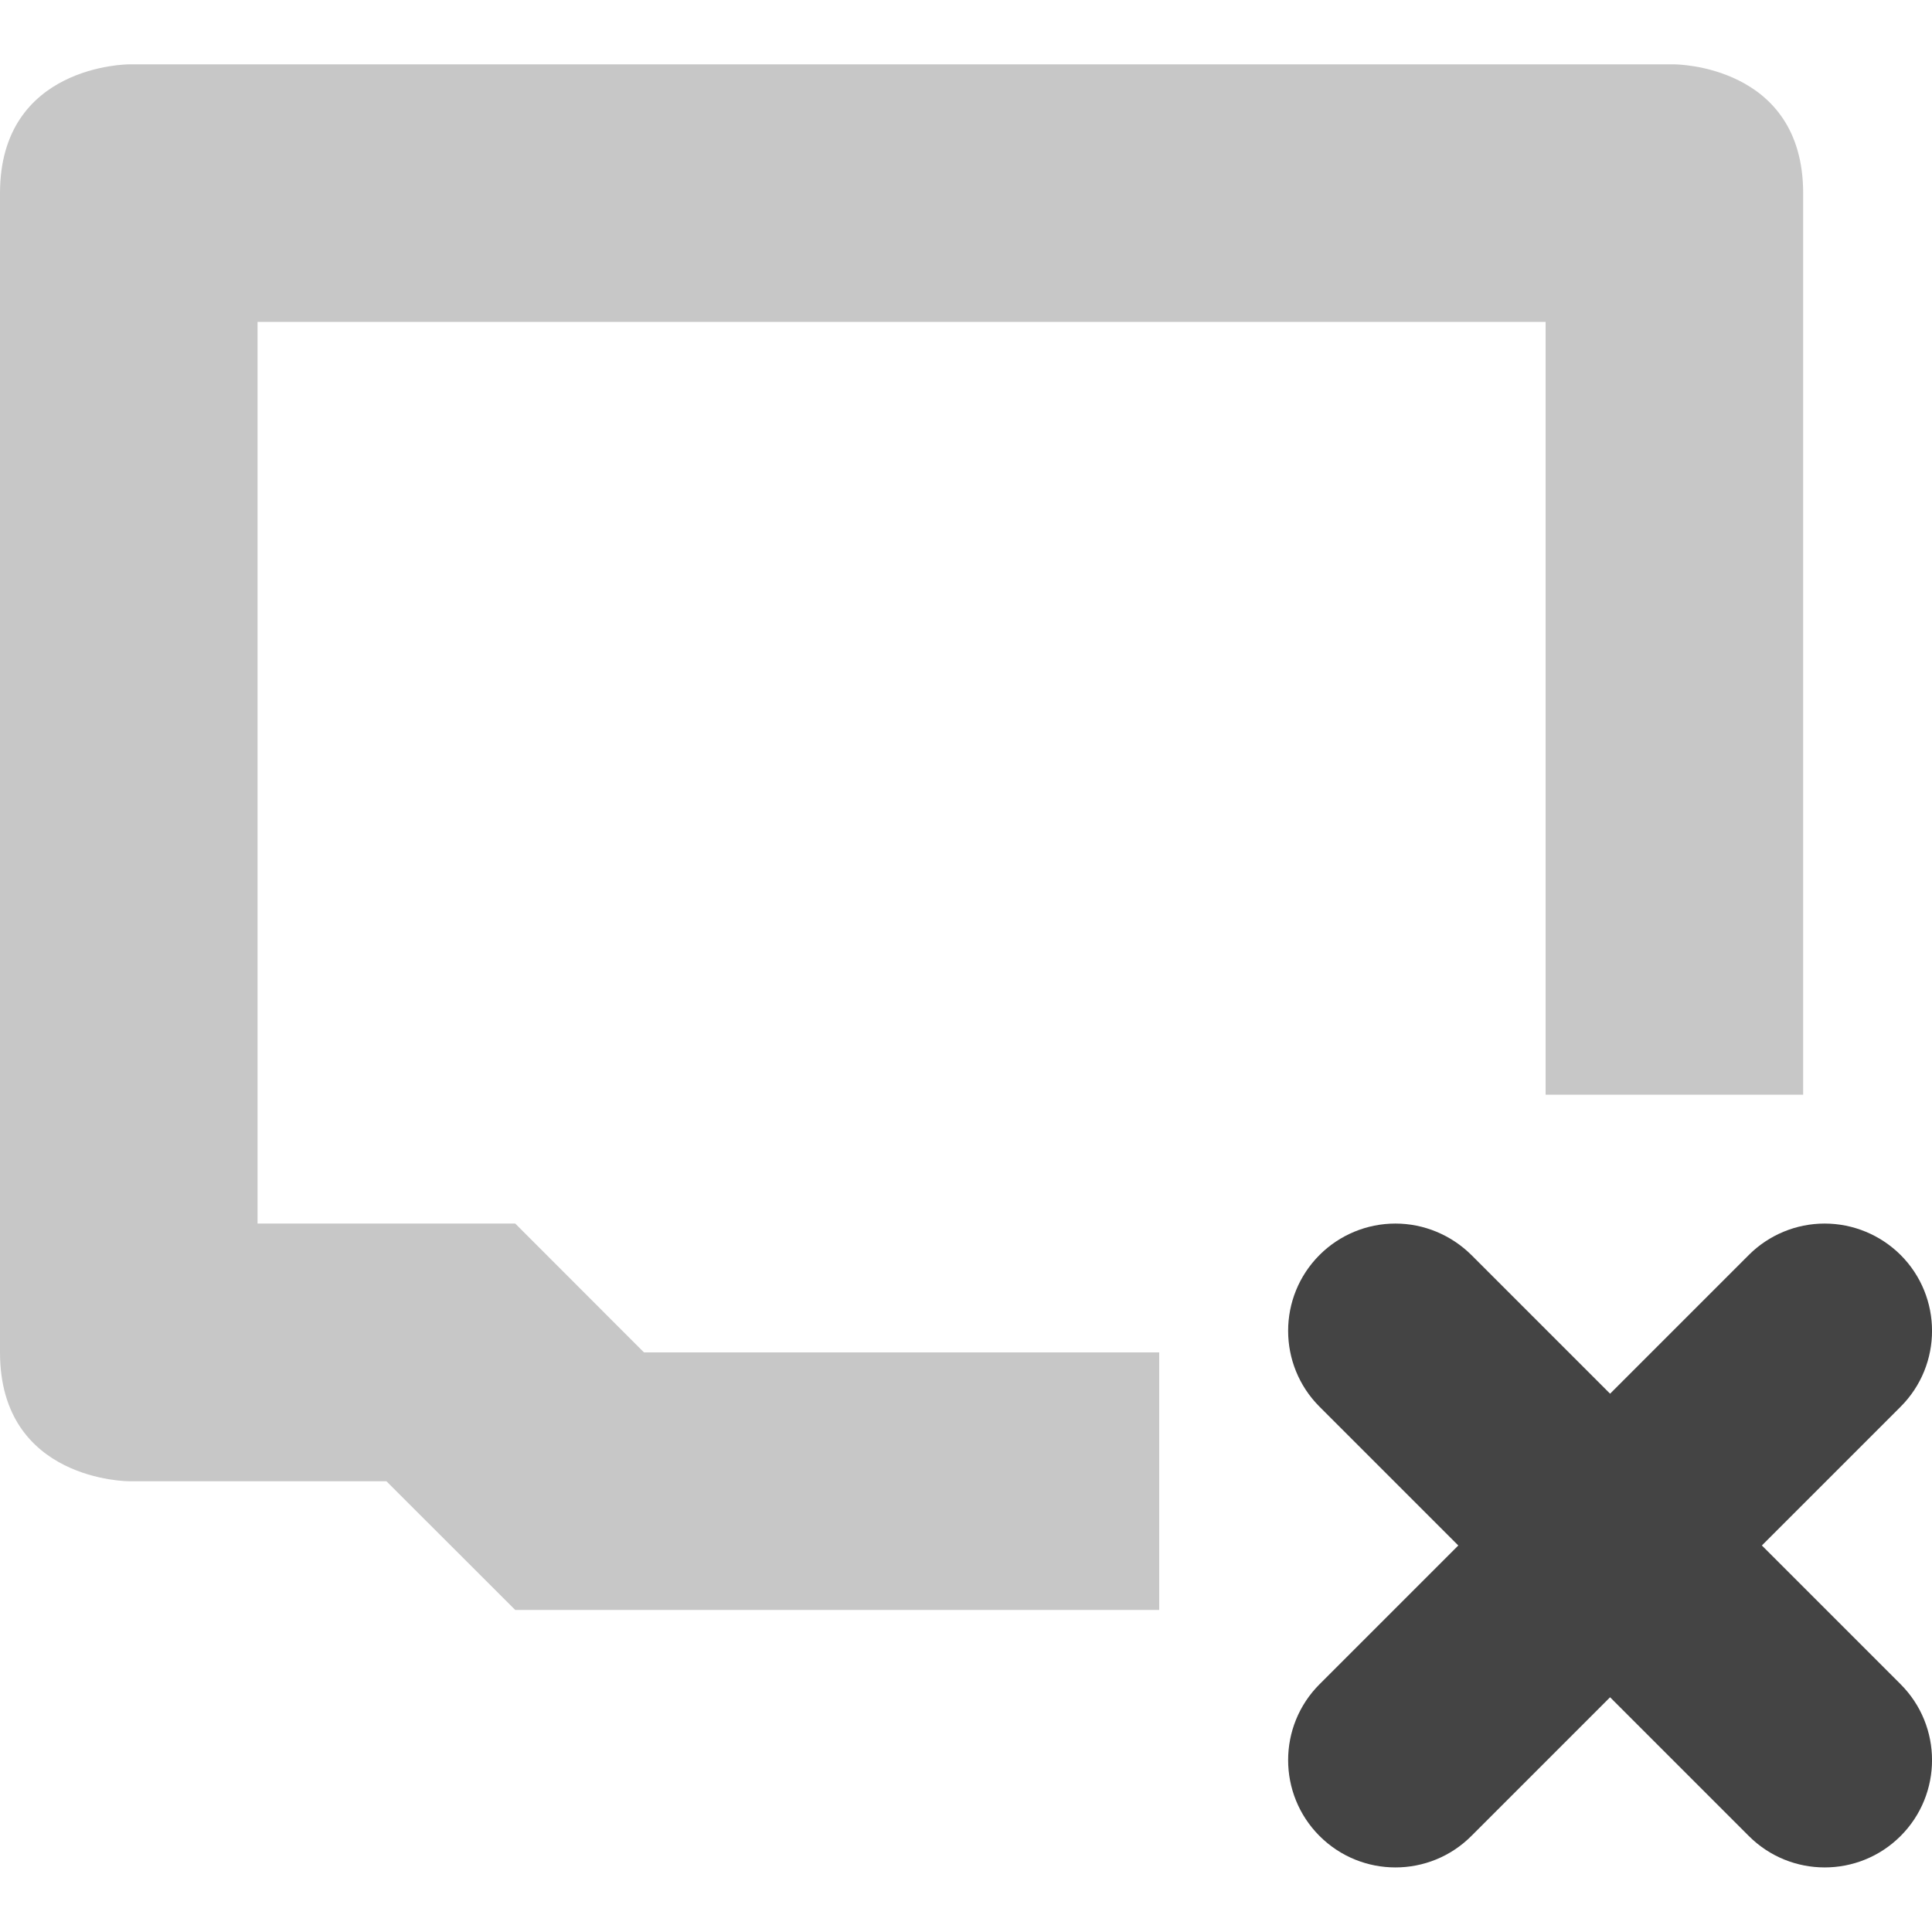
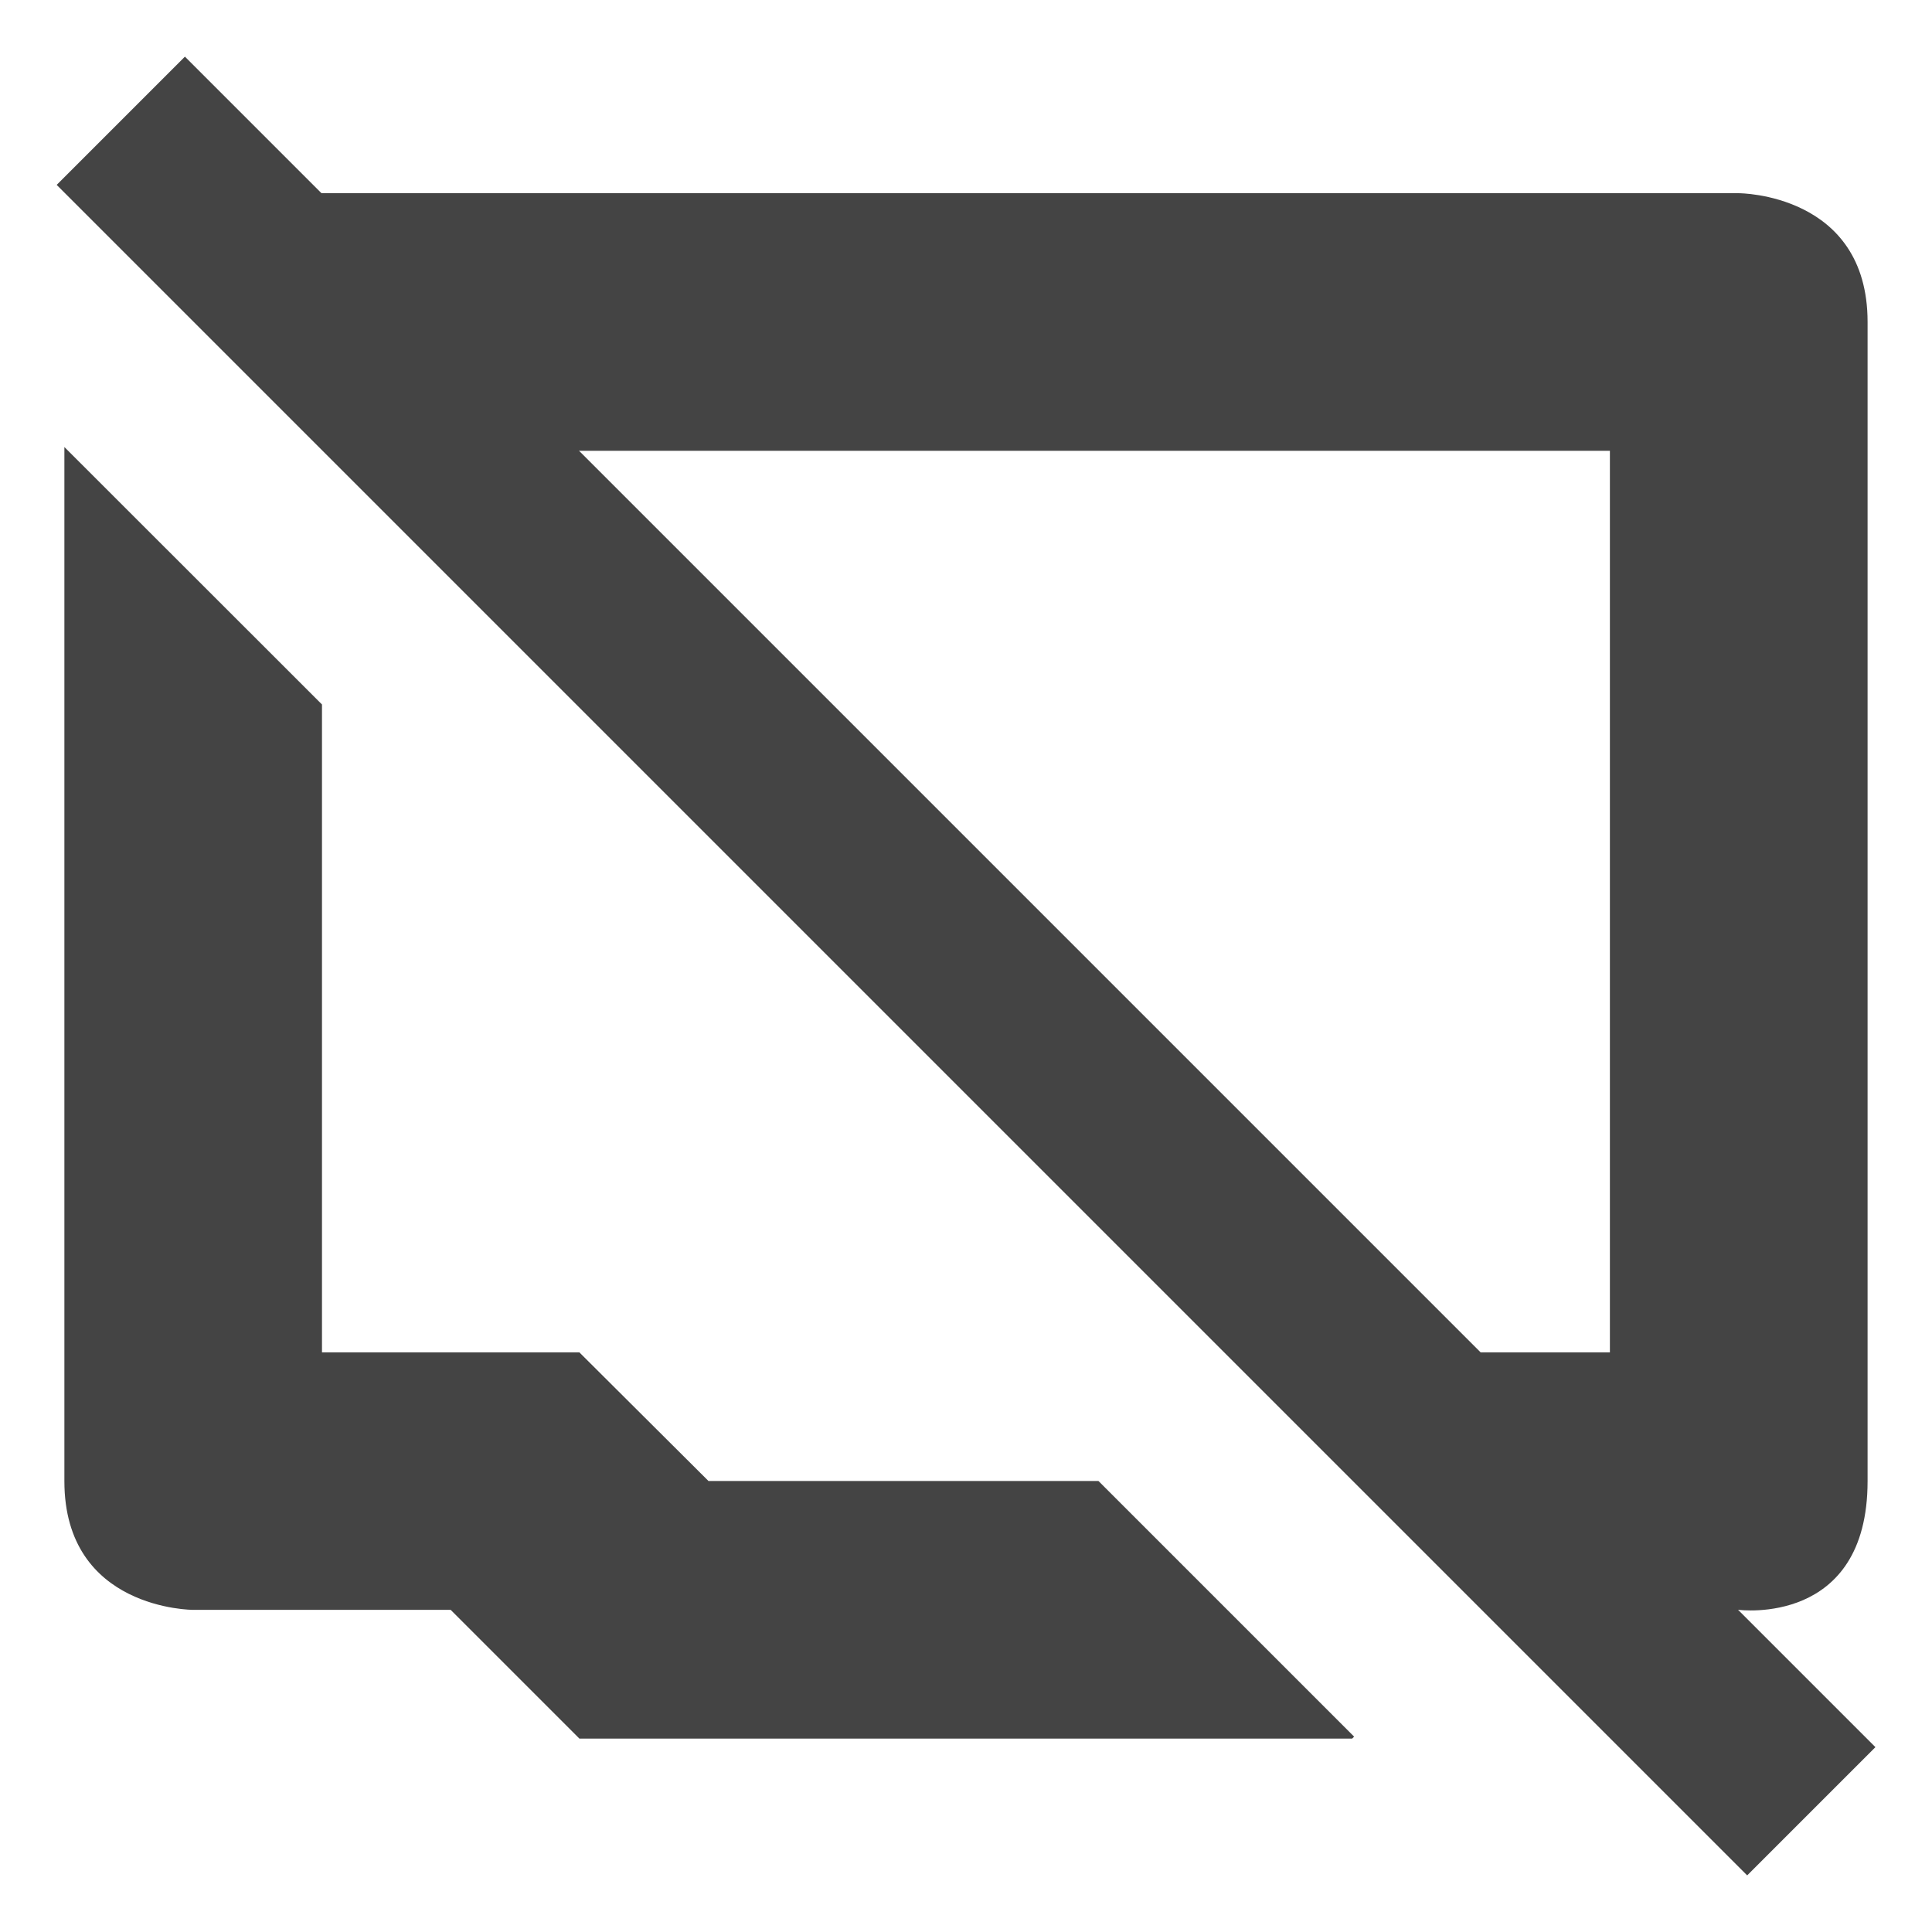
<svg xmlns="http://www.w3.org/2000/svg" width="16" height="16" version="1.1" id="svg9" xml:space="preserve">
  <defs id="defs3">
    <style id="current-color-scheme" type="text/css">
   .ColorScheme-Text { color:#dfdfdf; } .ColorScheme-Highlight { color:#4285f4; } .ColorScheme-NeutralText { color:#ff9800; } .ColorScheme-PositiveText { color:#4caf50; } .ColorScheme-NegativeText { color:#f44336; }
  </style>
+     <style id="current-color-scheme-5" type="text/css">
+    .ColorScheme-Text { color:#dfdfdf; } .ColorScheme-Highlight { color:#4285f4; } .ColorScheme-NeutralText { color:#ff9800; } .ColorScheme-PositiveText { color:#4caf50; } .ColorScheme-NegativeText { color:#f44336; }
+   </style>
+     <style id="current-color-scheme-3" type="text/css">
+    .ColorScheme-Text { color:#444444; } .ColorScheme-Highlight { color:#4285f4; }
+   </style>
+     <style id="current-color-scheme-7" type="text/css">
+    .ColorScheme-Text { color:#dfdfdf; } .ColorScheme-Highlight { color:#4285f4; } .ColorScheme-NeutralText { color:#ff9800; } .ColorScheme-PositiveText { color:#4caf50; } .ColorScheme-NegativeText { color:#f44336; }
+   </style>
  </defs>
-   <g id="g794">
-     <path style="opacity:0.3;fill:#444444;fill-opacity:1;stroke-width:1.067" d="M 1.067,0.533 C 1.067,0.533 0,0.533 0,1.6 v 9.6 c 0,1.067 1.067,1.067 1.067,1.067 H 3.2 L 4.267,13.333 H 9.6 V 11.2 H 5.333 L 4.267,10.133 H 2.133 V 2.666 H 12.8 v 6.4 h 2.133 V 1.6 C 14.933,0.533 13.867,0.533 13.867,0.533 Z" id="path2" />
-     <path d="m 11.556,10.133 c -0.236,0 -0.462,0.094 -0.628,0.26 -0.347,0.347 -0.347,0.91 0,1.257 l 1.149,1.149 -1.149,1.149 c -0.347,0.347 -0.347,0.91 0,1.257 0.347,0.347 0.91,0.347 1.257,0 l 1.149,-1.149 1.149,1.149 c 0.347,0.347 0.91,0.347 1.257,0 0.347,-0.347 0.347,-0.91 0,-1.257 l -1.149,-1.149 1.149,-1.149 c 0.347,-0.347 0.347,-0.91 0,-1.257 C 15.573,10.227 15.347,10.133 15.111,10.133 c -0.236,0 -0.462,0.094 -0.628,0.26 l -1.149,1.149 -1.149,-1.149 C 12.017,10.227 11.792,10.133 11.556,10.133 Z m 0,0" fill="#2e3436" id="path4-3" style="fill:#444444;fill-opacity:1;stroke-width:0.889" />
+   <g id="g515" transform="translate(0.5335,1.600142)" style="fill:#444444;fill-opacity:1">
+     <path id="path2-5" style="fill:#444444;fill-opacity:1;stroke-width:1.067" d="m 1.066,0 c 0,0 -0.441,0.002 -0.756,0.287 L 2.156,2.133 h 10.643 v 7.467 h -2.133 l -0.521,0.521 1.611,1.611 h 2.111 c 0,0 1.066,0.139 1.066,-1.066 V 1.066 C 14.933,-2.3568336e-4 13.867,0 13.867,0 Z M -2.97e-4,2.102 v 8.564 c 0,1.067 1.066,1.066 1.066,1.066 h 2.133 l 1.066,1.066 h 6.4 l 0.016,-0.016 -2.117,-2.117 H 5.334 L 4.265,9.6 H 2.133 V 4.234 Z" />
+     <path d="m 0.998,-1.131 -1.062,1.062 14,14 1.062,-1.062 z m 0,0" id="path194" style="fill:#444444;fill-opacity:1" />
  </g>
</svg>
